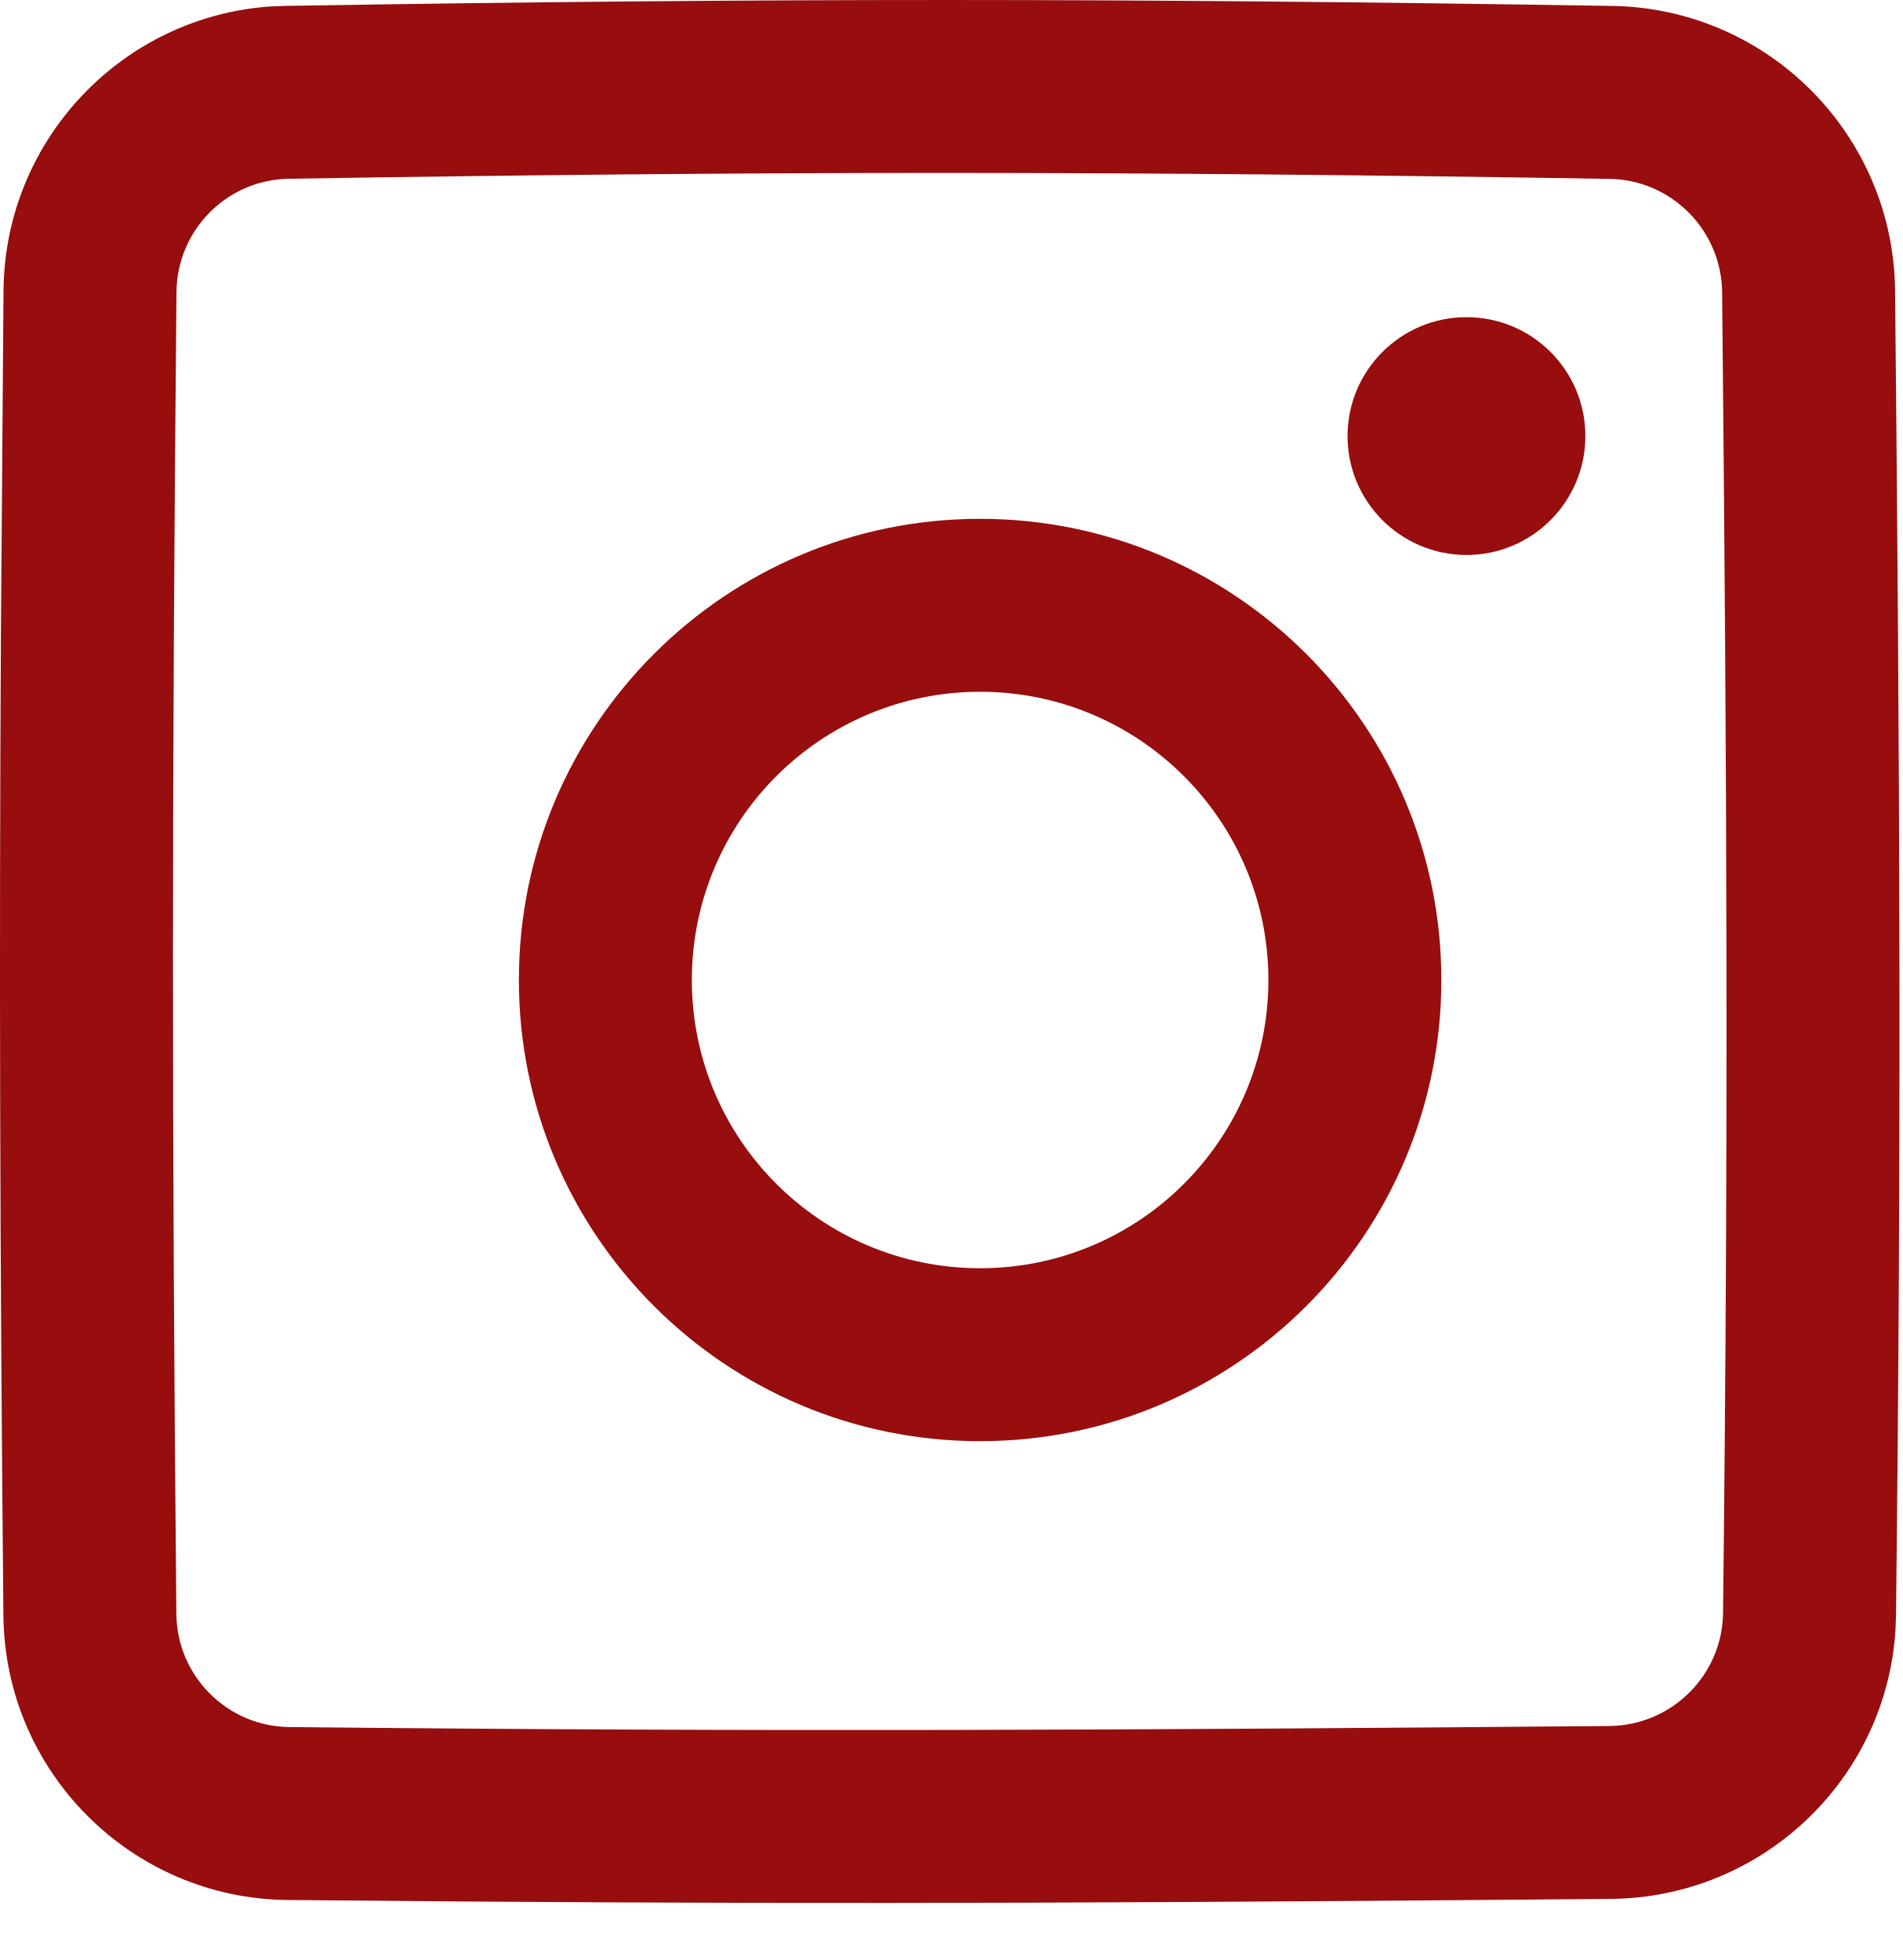
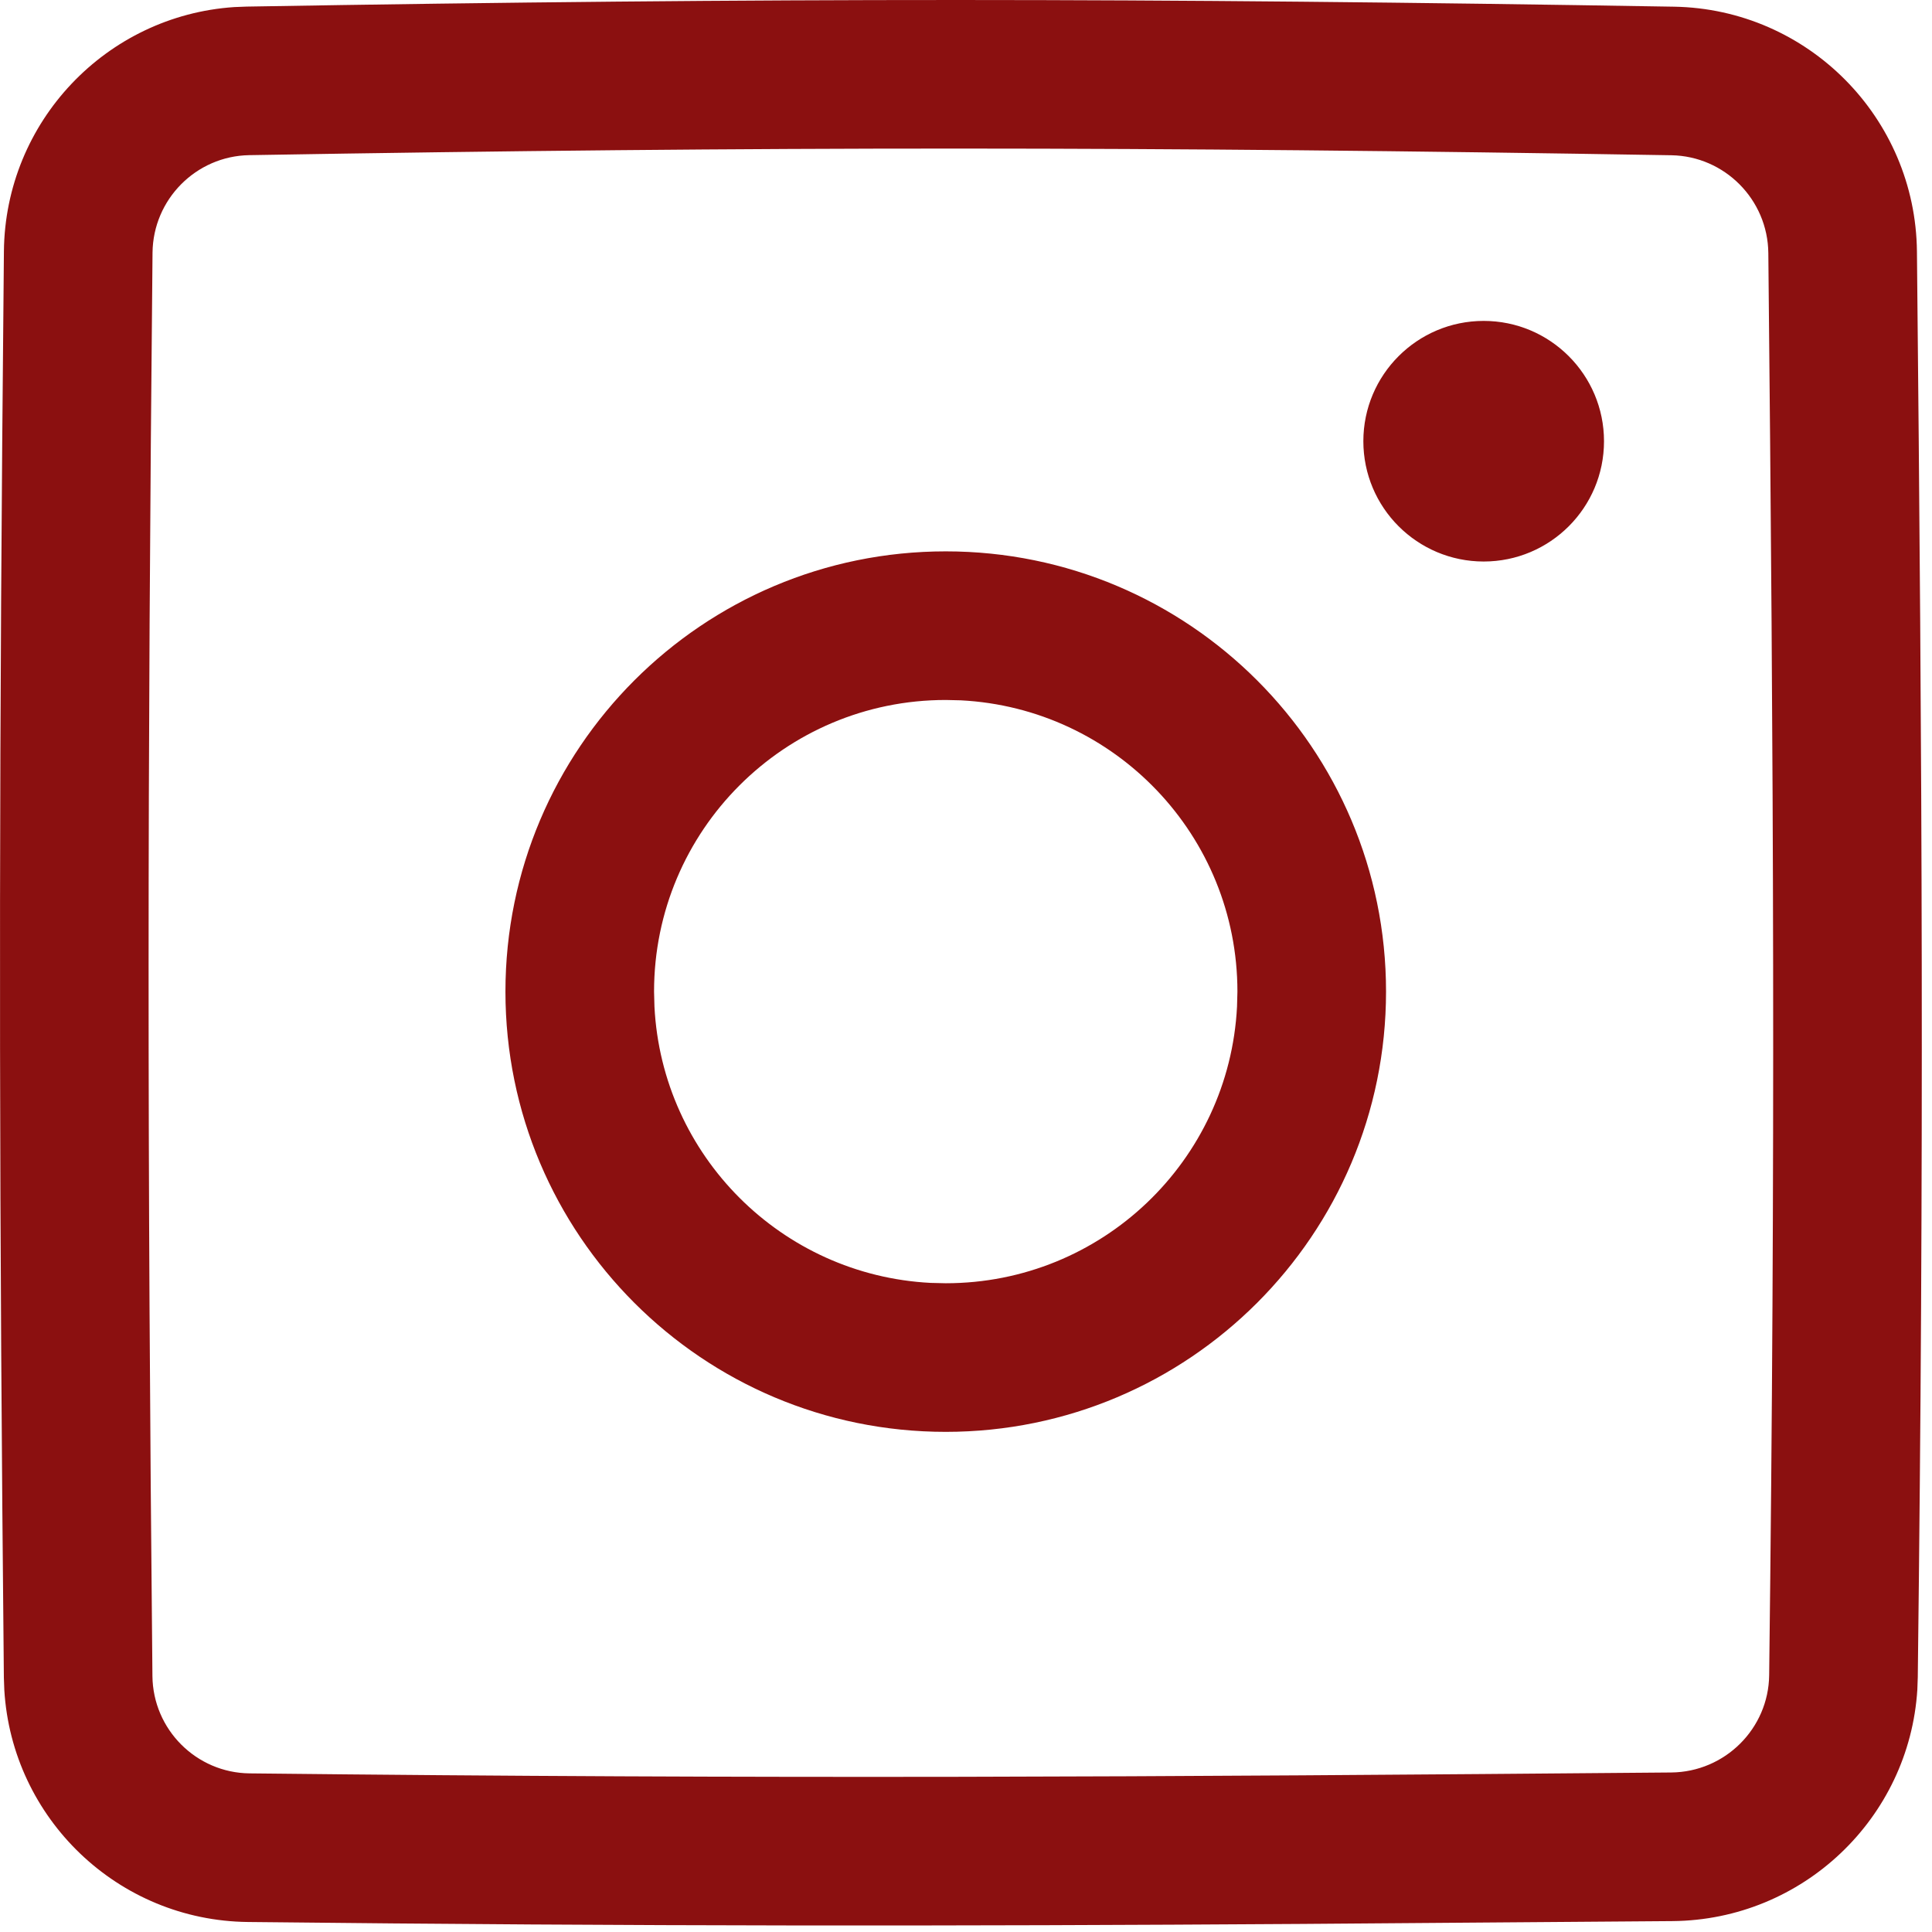
- <svg xmlns="http://www.w3.org/2000/svg" width="33" height="34" viewBox="0 0 33 34" fill="none">
-   <path d="M4.957 0.102C13.311 -0.035 19.523 -0.033 27.967 0.103C30.669 0.146 32.843 2.341 32.87 5.043C32.953 13.434 32.982 19.632 32.886 28.017L32.877 28.27C32.717 30.865 30.566 32.918 27.936 32.94C20.586 33.003 14.979 33.036 8.047 32.985L4.985 32.959C2.275 32.931 0.084 30.735 0.059 28.024C-0.001 21.729 -0.015 16.67 0.016 10.991L0.061 5.037C0.085 2.422 2.124 0.282 4.706 0.111L4.957 0.102ZM27.919 3.103C19.506 2.967 13.327 2.965 5.006 3.101C3.937 3.118 3.071 3.989 3.061 5.065C2.982 13.446 2.979 19.622 3.059 27.996C3.069 29.076 3.943 29.948 5.017 29.959C13.415 30.046 19.517 30.012 27.911 29.941C28.999 29.932 29.873 29.055 29.886 27.981C29.982 19.627 29.953 13.453 29.87 5.072C29.859 3.991 28.989 3.12 27.919 3.103ZM17 9C21.418 9 25 12.582 25 17C25 21.418 21.418 25 17 25C12.582 25 9 21.418 9 17C9 12.582 12.582 9 17 9ZM17 12C14.239 12 12 14.239 12 17C12 19.761 14.239 22 17 22C19.761 22 22 19.761 22 17C22 14.239 19.761 12 17 12ZM25.436 5.502C26.575 5.502 27.498 6.425 27.498 7.564C27.498 8.703 26.575 9.627 25.436 9.627C24.297 9.627 23.373 8.703 23.373 7.564C23.373 6.426 24.297 5.502 25.436 5.502Z" fill="#980D0D" />
+ <svg xmlns="http://www.w3.org/2000/svg" width="39" height="39" viewBox="0 0 39 39" fill="none">
+   <path d="M4.979 0.133C15.54 -0.046 23.114 -0.043 33.792 0.135C36.494 0.181 38.669 2.376 38.696 5.078C38.803 15.692 38.842 23.248 38.713 33.854L38.704 34.107C38.542 36.702 36.391 38.757 33.762 38.78L26.283 38.837C19.201 38.883 13.005 38.886 5.006 38.798C2.38 38.77 0.243 36.708 0.087 34.115L0.078 33.862C-0.014 24.573 -0.024 17.629 0.045 8.922L0.079 5.072C0.105 2.456 2.145 0.316 4.727 0.143L4.979 0.133ZM33.741 3.134C23.096 2.956 15.556 2.953 5.029 3.132C3.958 3.151 3.09 4.024 3.079 5.101C2.975 15.704 2.972 23.237 3.077 33.833C3.088 34.913 3.963 35.787 5.039 35.798C15.675 35.915 23.11 35.871 33.735 35.78C34.823 35.77 35.7 34.892 35.713 33.817C35.842 23.243 35.803 15.711 35.696 5.108C35.685 4.027 34.813 3.153 33.741 3.134ZM19.091 11.13C23.999 11.13 27.979 15.109 27.979 20.017C27.978 24.925 23.999 28.904 19.091 28.904C14.183 28.904 10.203 24.925 10.203 20.017C10.203 15.109 14.183 11.13 19.091 11.13ZM19.091 14.13C15.839 14.13 13.203 16.766 13.203 20.017L13.211 20.32C13.364 23.33 15.778 25.744 18.788 25.897L19.091 25.904C22.241 25.904 24.813 23.431 24.971 20.32L24.979 20.017C24.979 16.867 22.504 14.295 19.394 14.137L19.091 14.13ZM29.95 6.478C31.291 6.478 32.379 7.566 32.379 8.907C32.379 10.248 31.291 11.335 29.95 11.335C28.609 11.334 27.522 10.248 27.521 8.907C27.521 7.566 28.609 6.478 29.95 6.478Z" fill="#8B1010" />
</svg>
